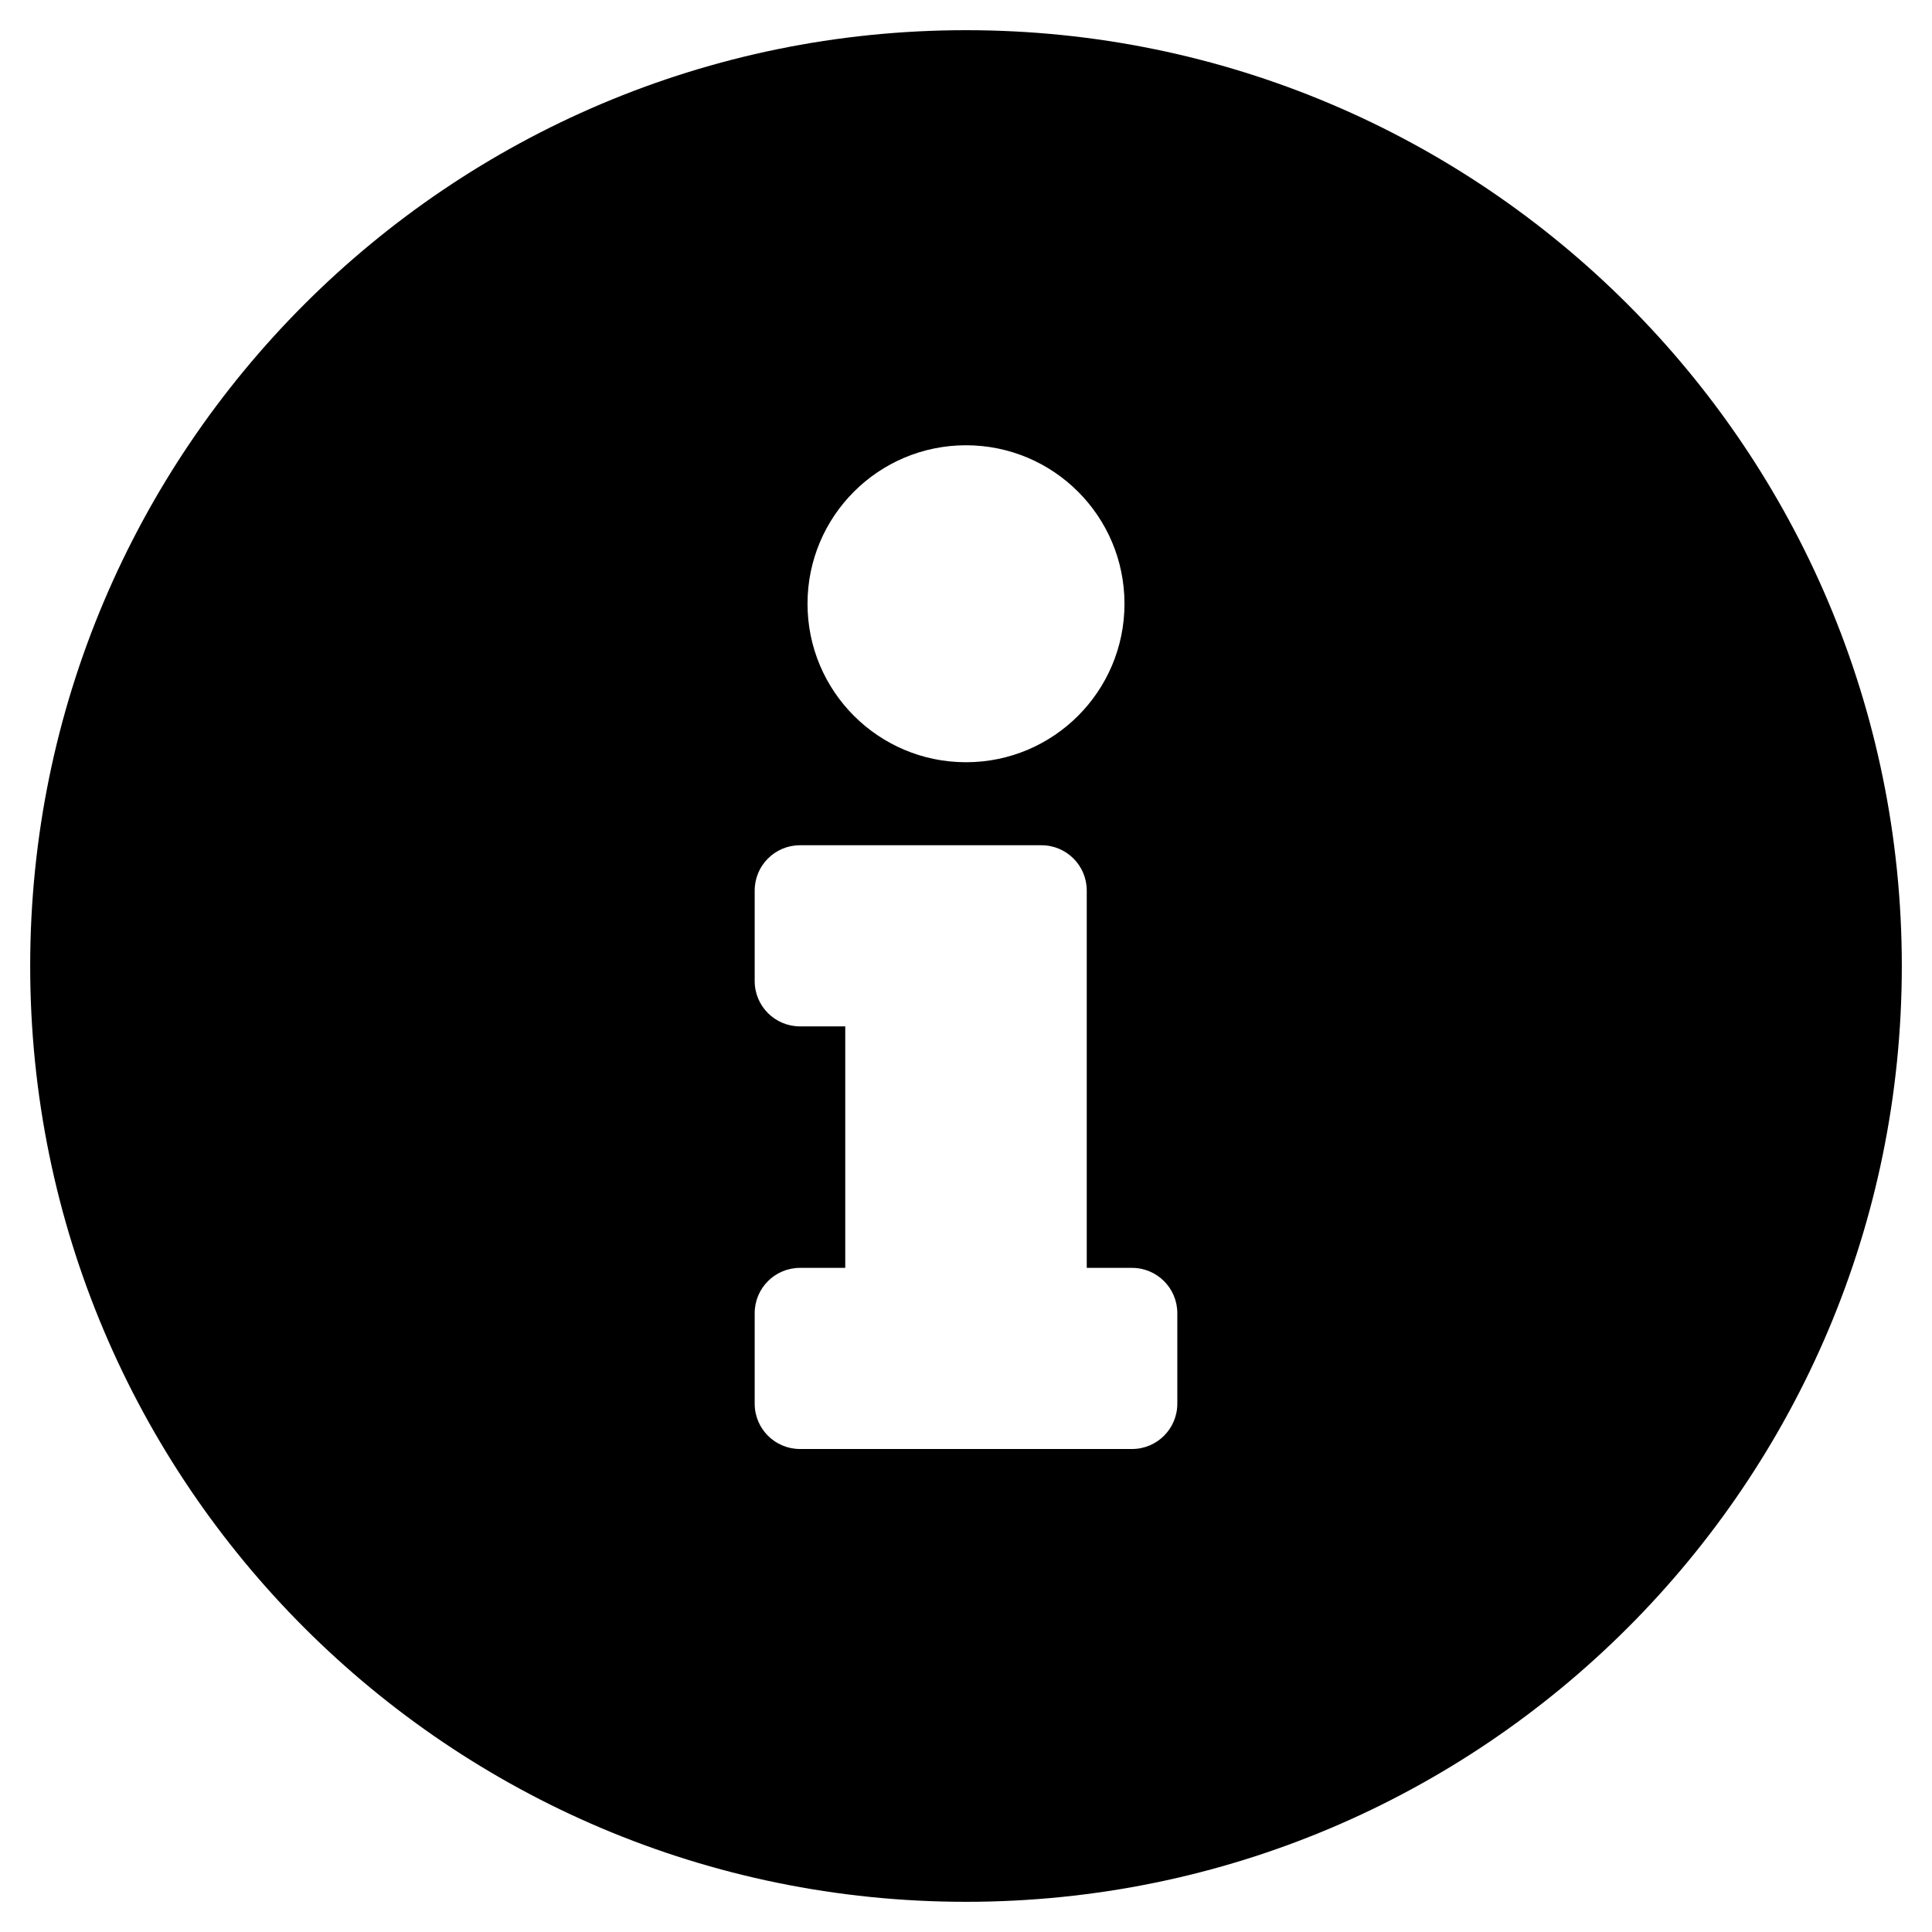
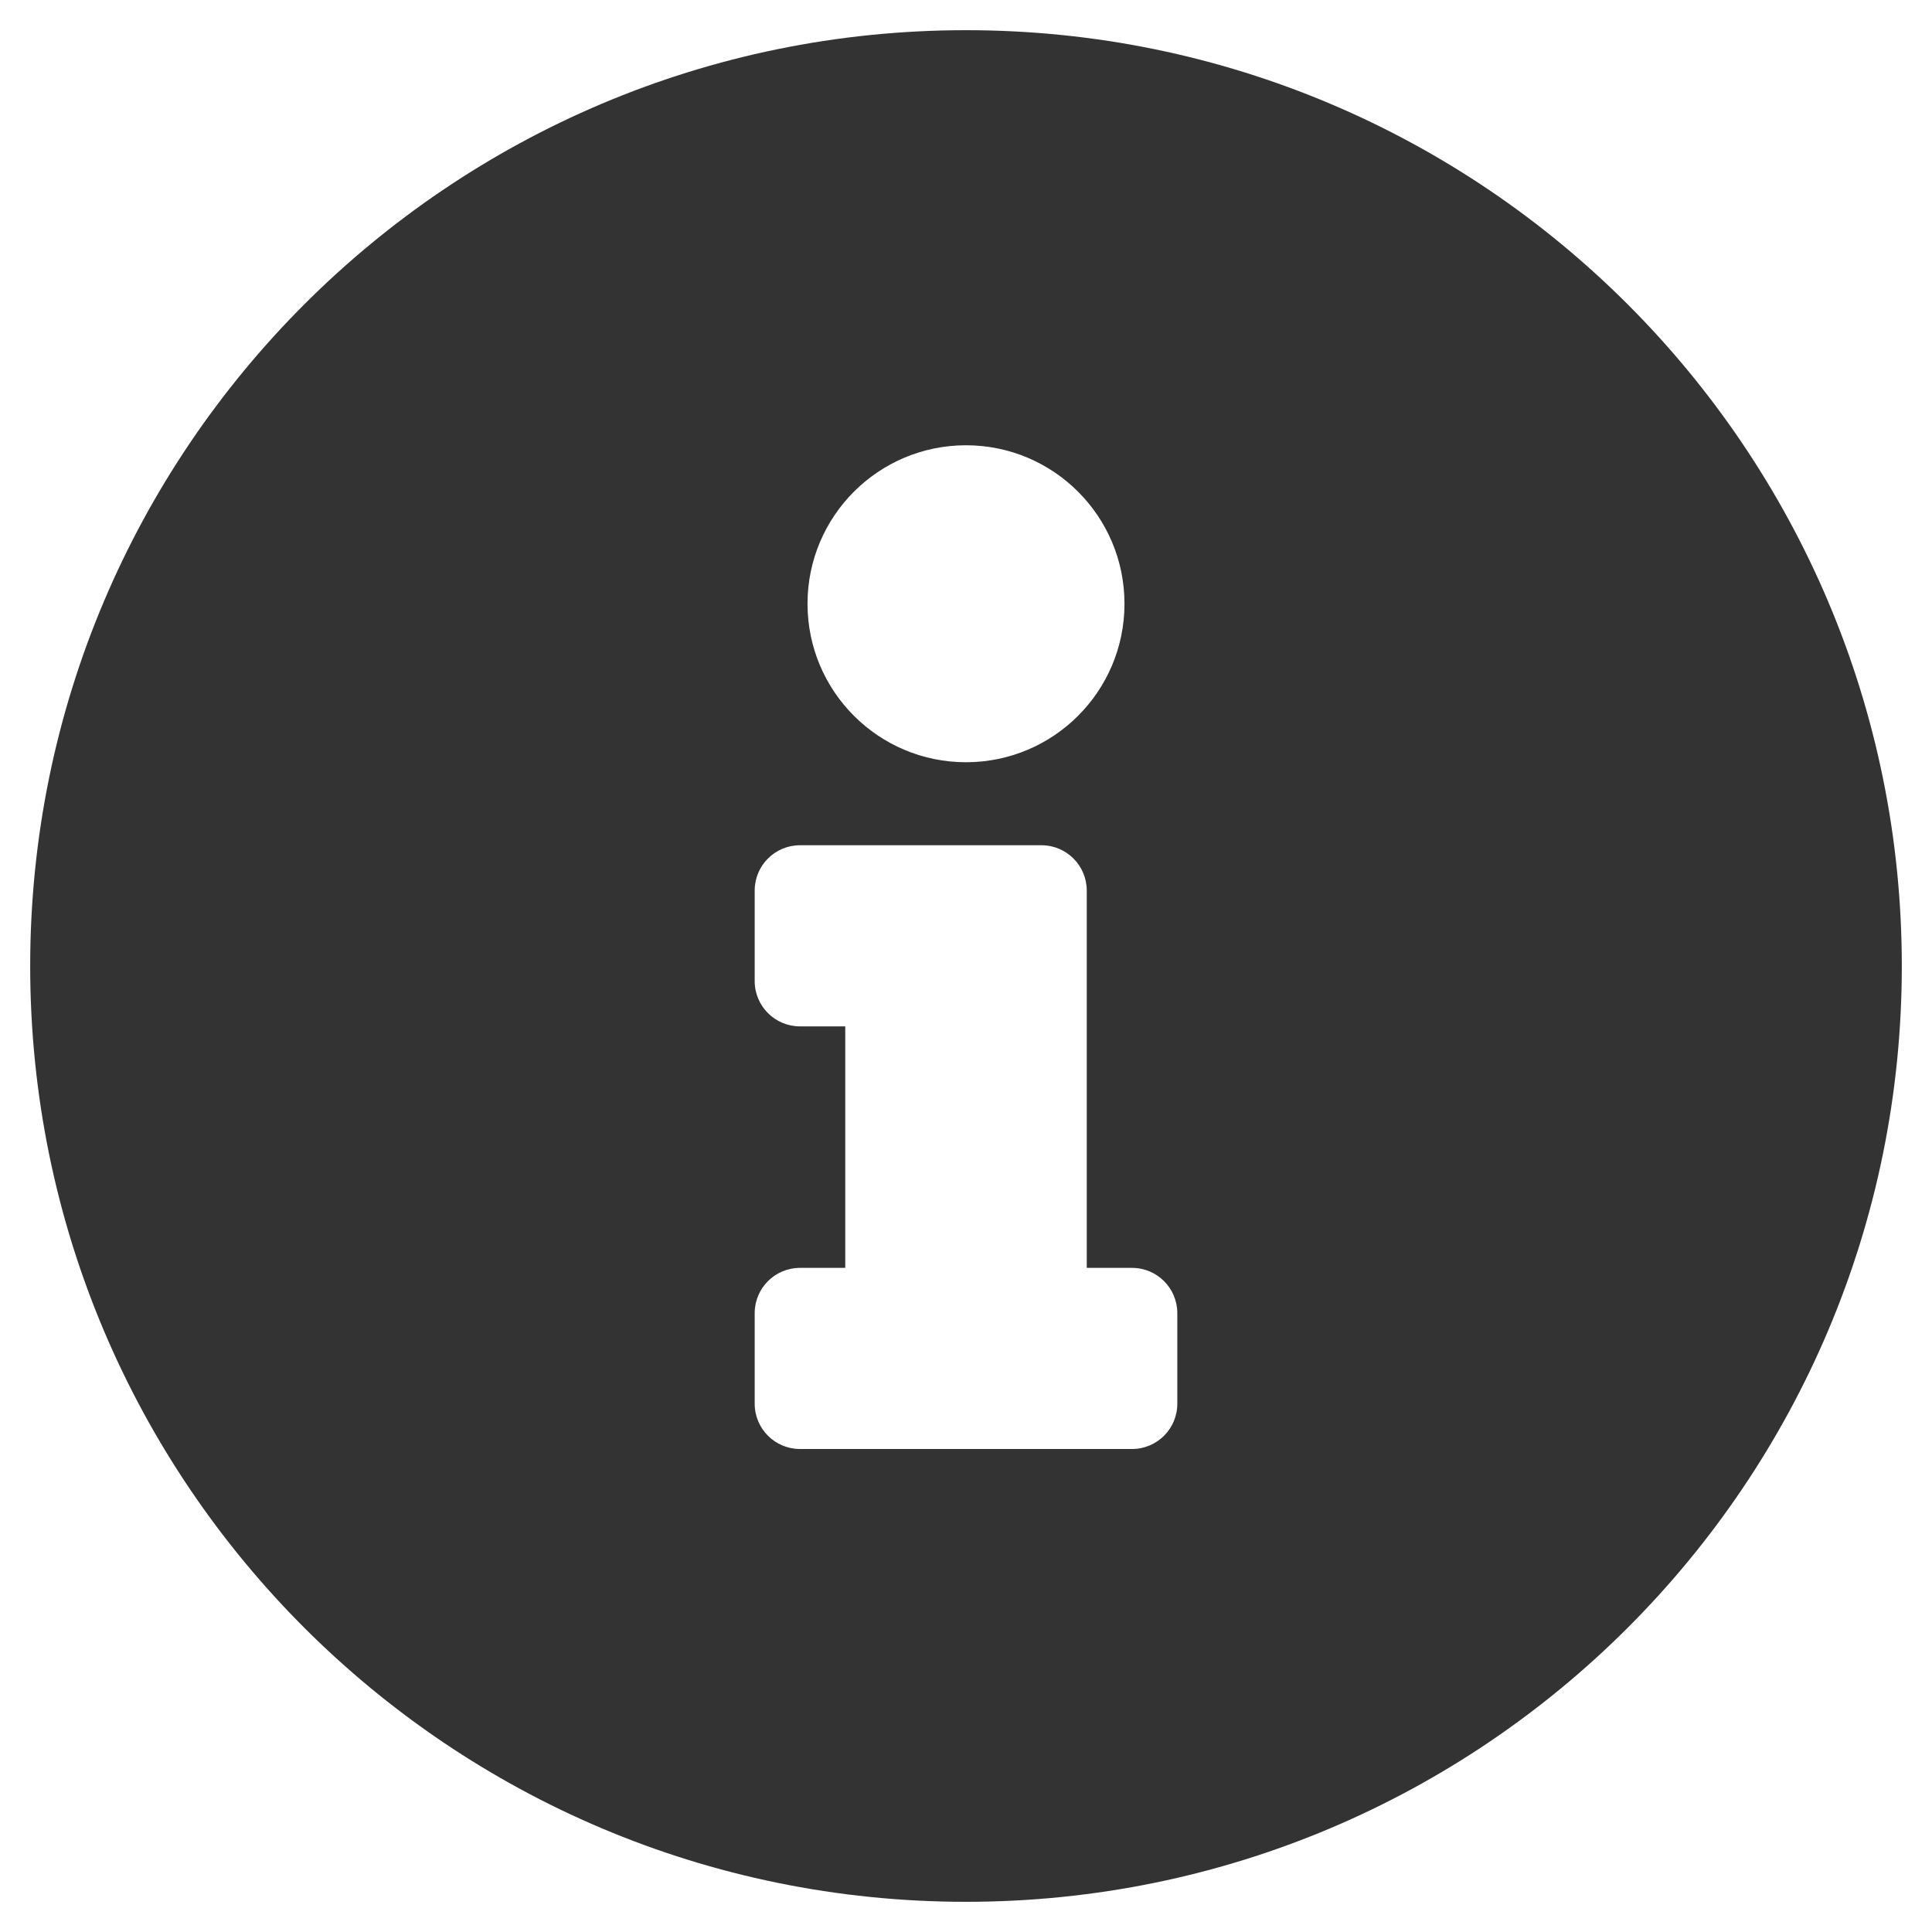
<svg xmlns="http://www.w3.org/2000/svg" aria-hidden="true" focusable="false" data-prefix="fas" data-icon="info-circle" class="svg-inline--fa fa-info-circle fa-w-16" role="img" viewBox="0 0 512 512">
-   <path fill="currentColor" d="M256 8C119.043 8 8 119.083 8 256c0 136.997 111.043 248 248 248s248-111.003 248-248C504 119.083 392.957 8 256 8zm0 110c23.196 0 42 18.804 42 42s-18.804 42-42 42-42-18.804-42-42 18.804-42 42-42zm56 254c0 6.627-5.373 12-12 12h-88c-6.627 0-12-5.373-12-12v-24c0-6.627 5.373-12 12-12h12v-64h-12c-6.627 0-12-5.373-12-12v-24c0-6.627 5.373-12 12-12h64c6.627 0 12 5.373 12 12v100h12c6.627 0 12 5.373 12 12v24z" />
+   <path fill="#333333" d="M256 8C119.043 8 8 119.083 8 256c0 136.997 111.043 248 248 248s248-111.003 248-248C504 119.083 392.957 8 256 8zm0 110c23.196 0 42 18.804 42 42s-18.804 42-42 42-42-18.804-42-42 18.804-42 42-42zm56 254c0 6.627-5.373 12-12 12h-88c-6.627 0-12-5.373-12-12v-24c0-6.627 5.373-12 12-12h12v-64h-12c-6.627 0-12-5.373-12-12v-24c0-6.627 5.373-12 12-12h64c6.627 0 12 5.373 12 12v100h12c6.627 0 12 5.373 12 12v24z" />
</svg>
